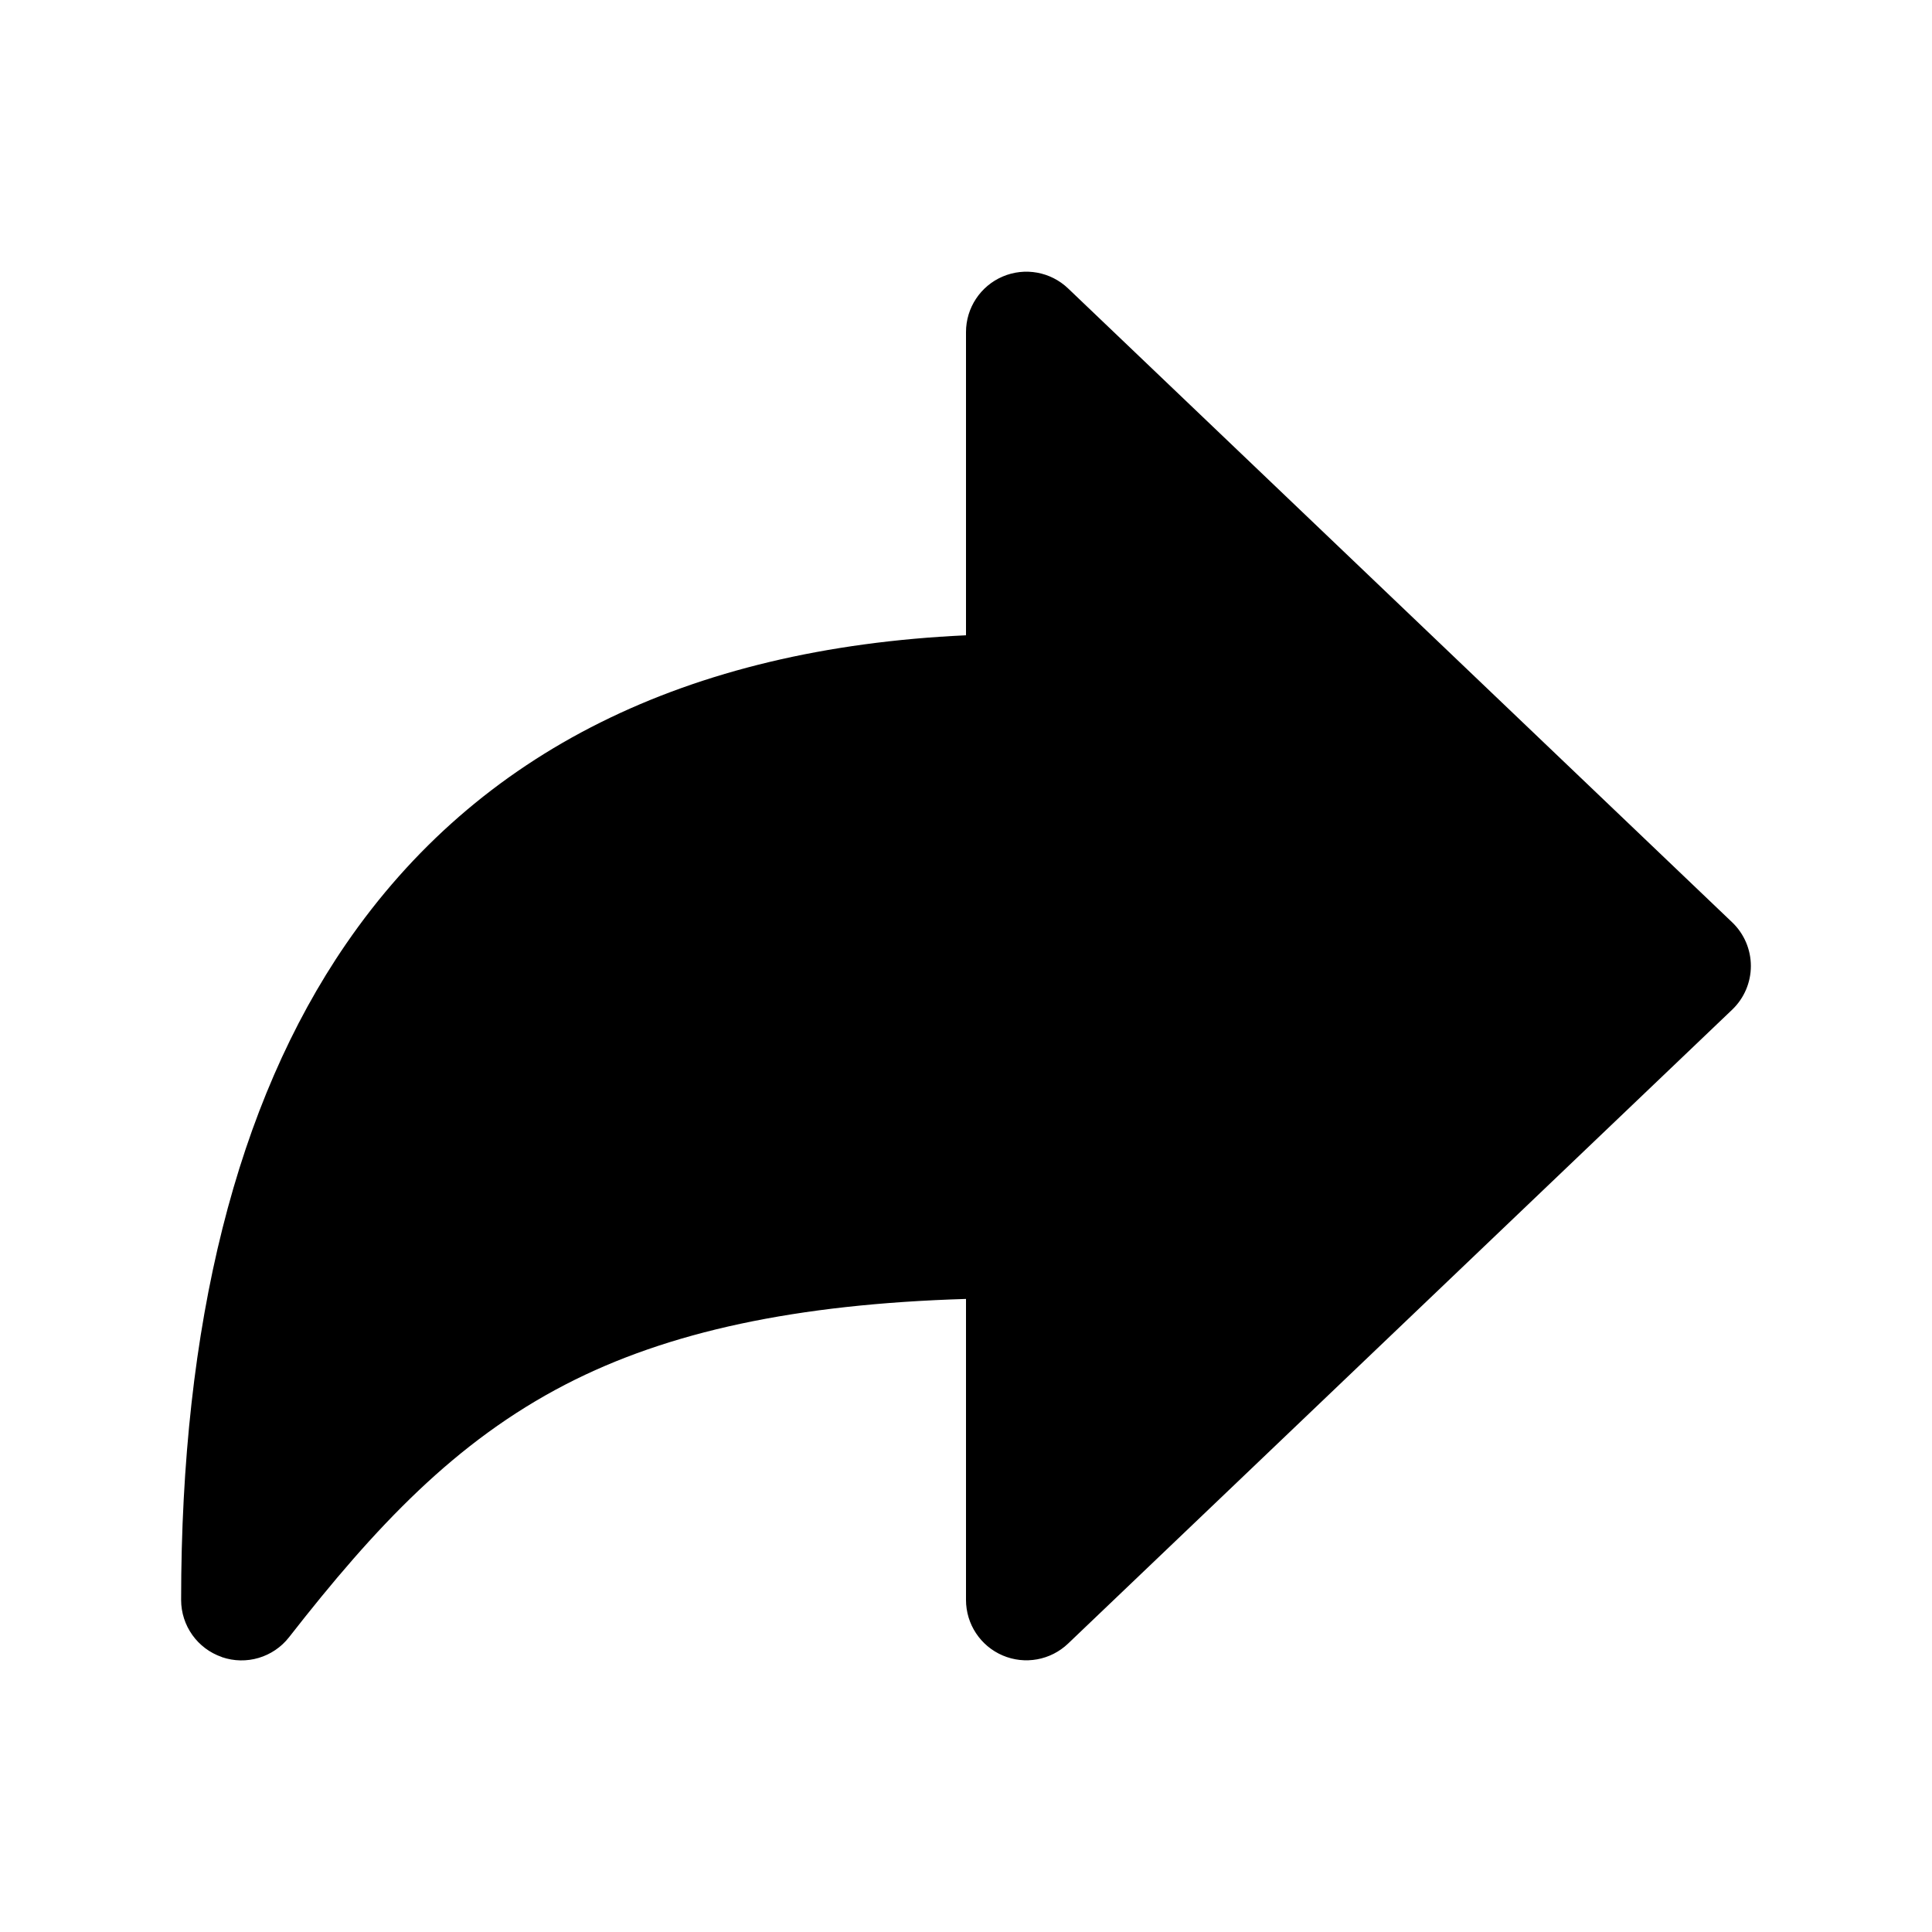
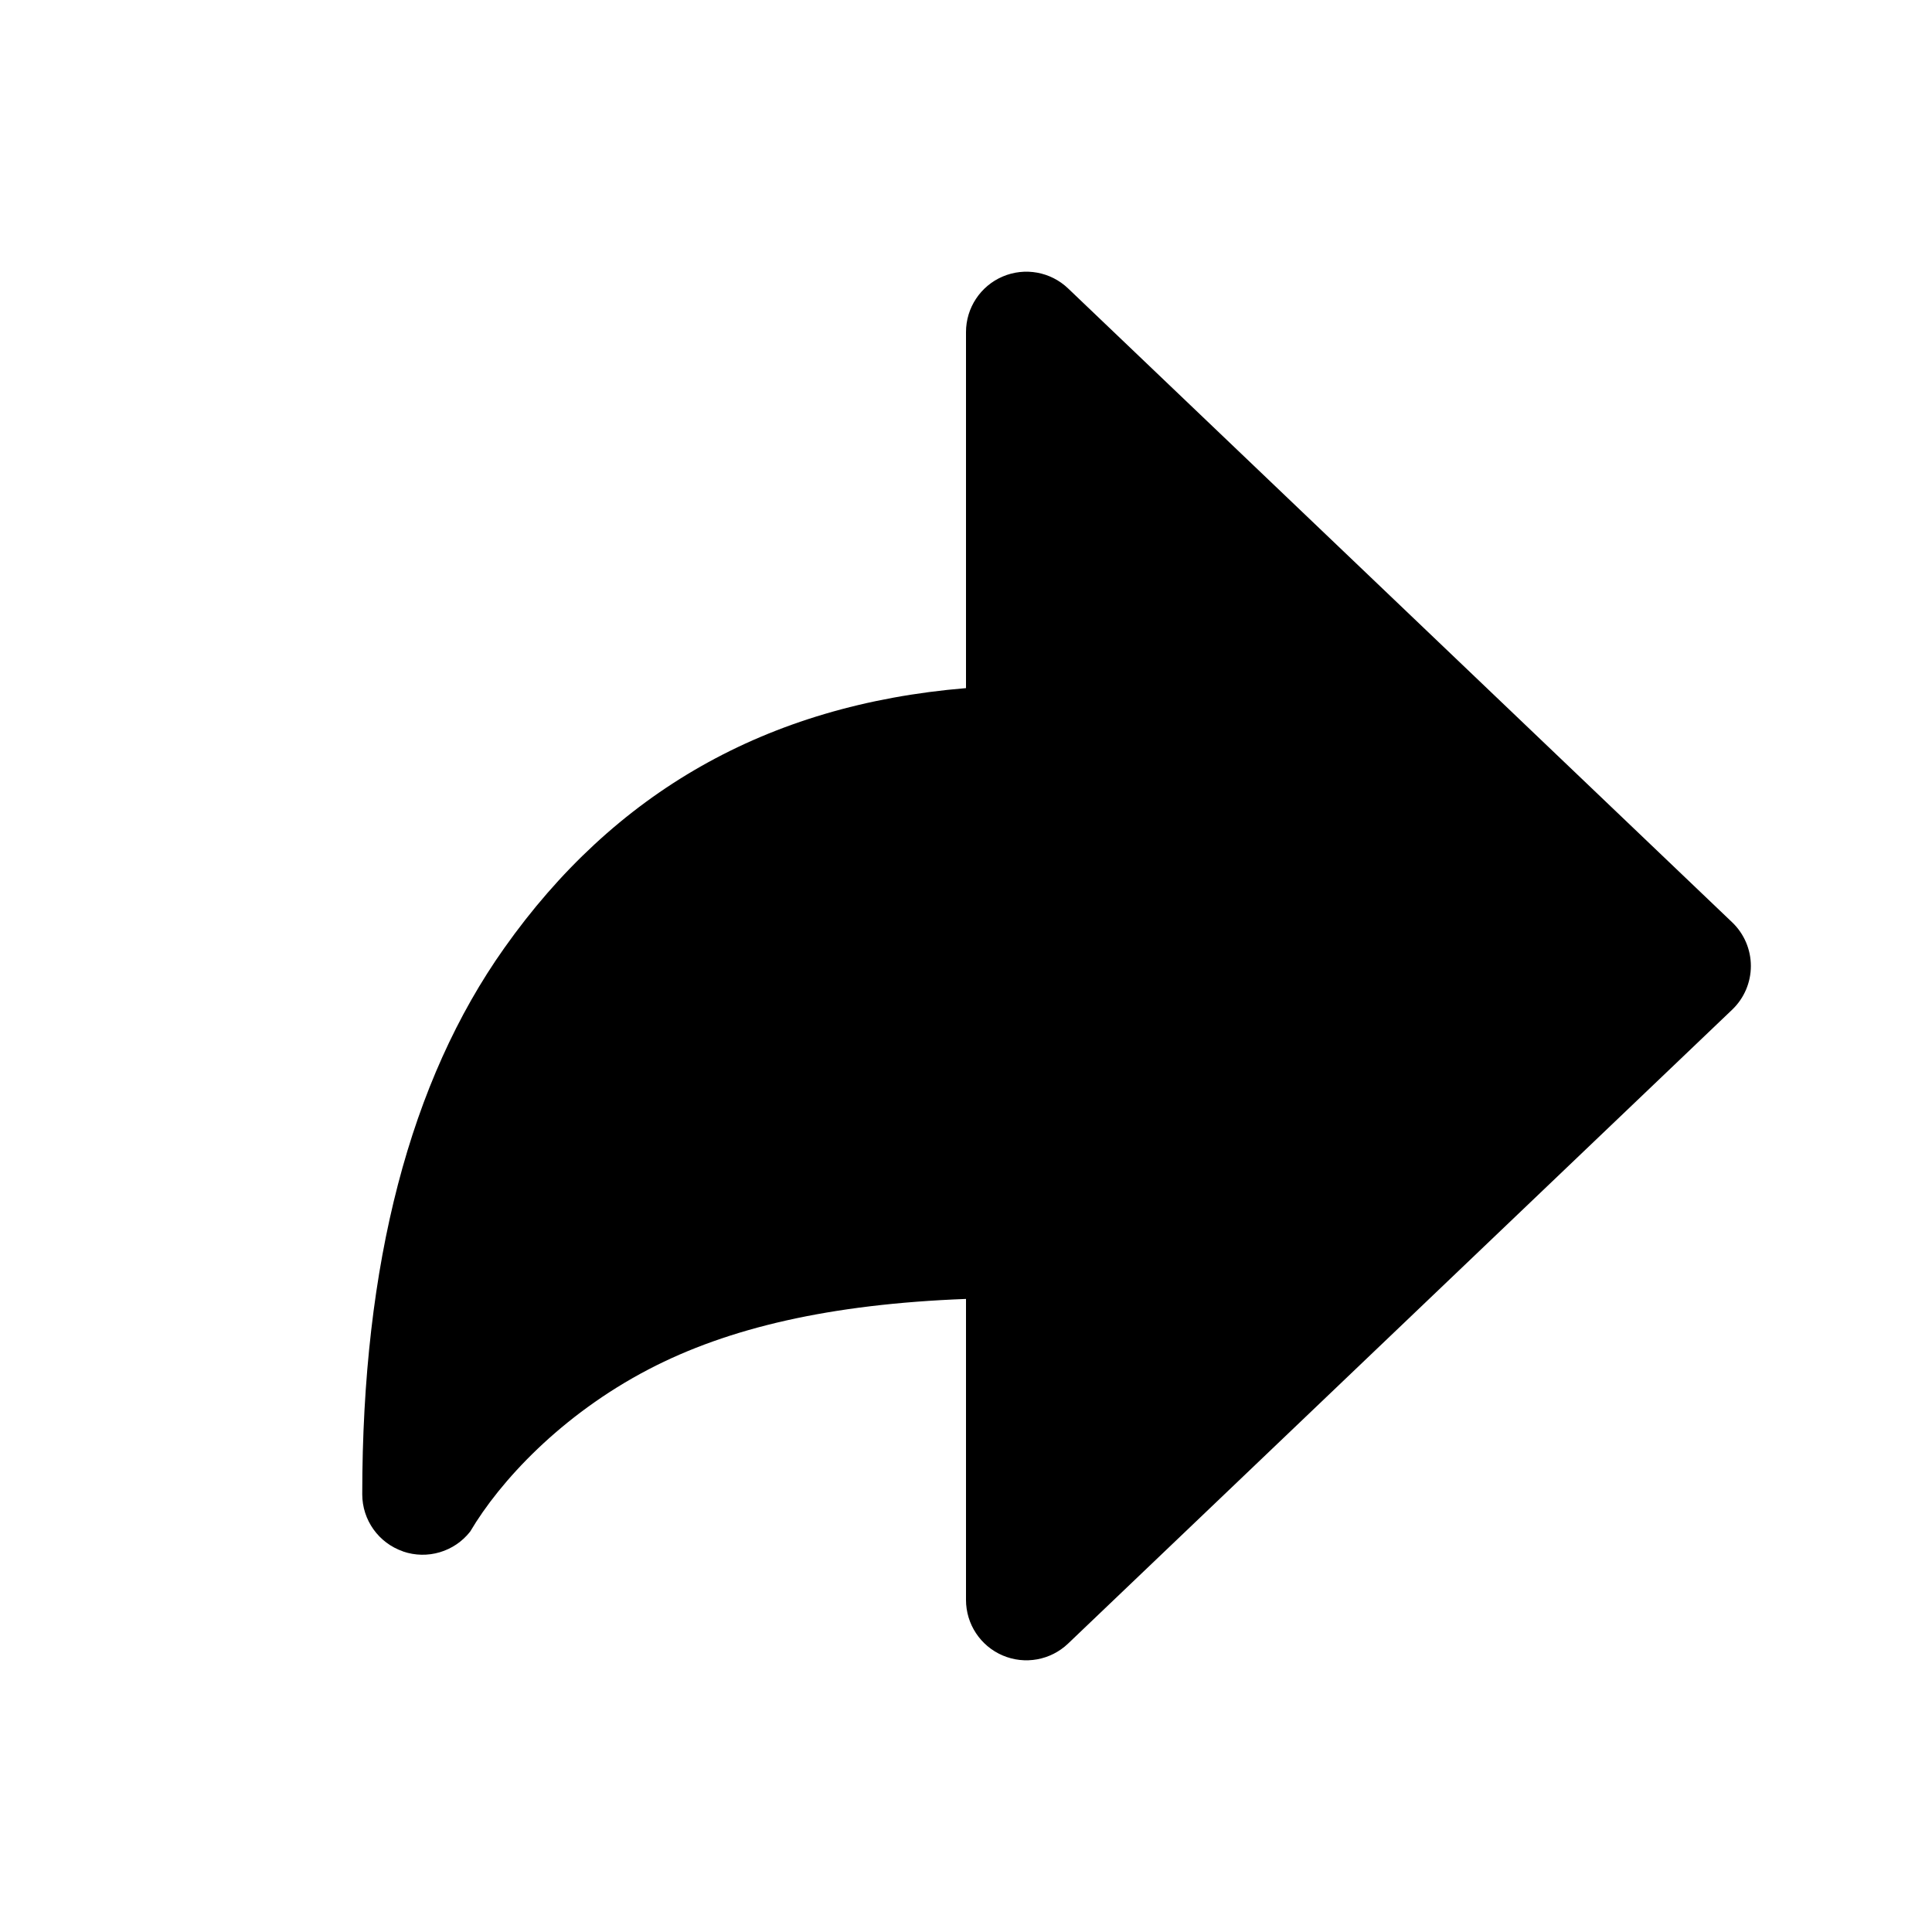
<svg xmlns="http://www.w3.org/2000/svg" viewBox="0 0 512 512" width="35" height="35" fill="currentColor">
-   <path d="M58.79 439.13A16 16 0 0 1 48 424c0-73.1 14.68-131.56 43.65-173.77 35-51 90.21-78.46 164.35-81.87V88a16 16 0 0 1 27.05-11.57l176 168a16 16 0 0 1 0 23.14l-176 168A16 16 0 0 1 256 424v-79.77c-45 1.36-79 8.65-106.07 22.64-29.25 15.12-50.46 37.71-73.32 67a16 16 0 0 1-17.82 5.28Z" />
+   <path d="M106.79 411.13A16 16 0 0 1 96 396c0-61.1 12.68-109.56 37.65-144.77 29-41 69.21-64.46 122.35-68.87V88a16 16 0 0 1 27.05-11.57l176 168a16 16 0 0 1 0 23.14l-176 168A16 16 0 0 1 256 424v-79.77c-36 1.36-63 7.65-84.07 18.64-23.25 12.12-39.46 29.71-47.32 43a16 16 0 0 1-17.82 5.28Z" />
</svg>
